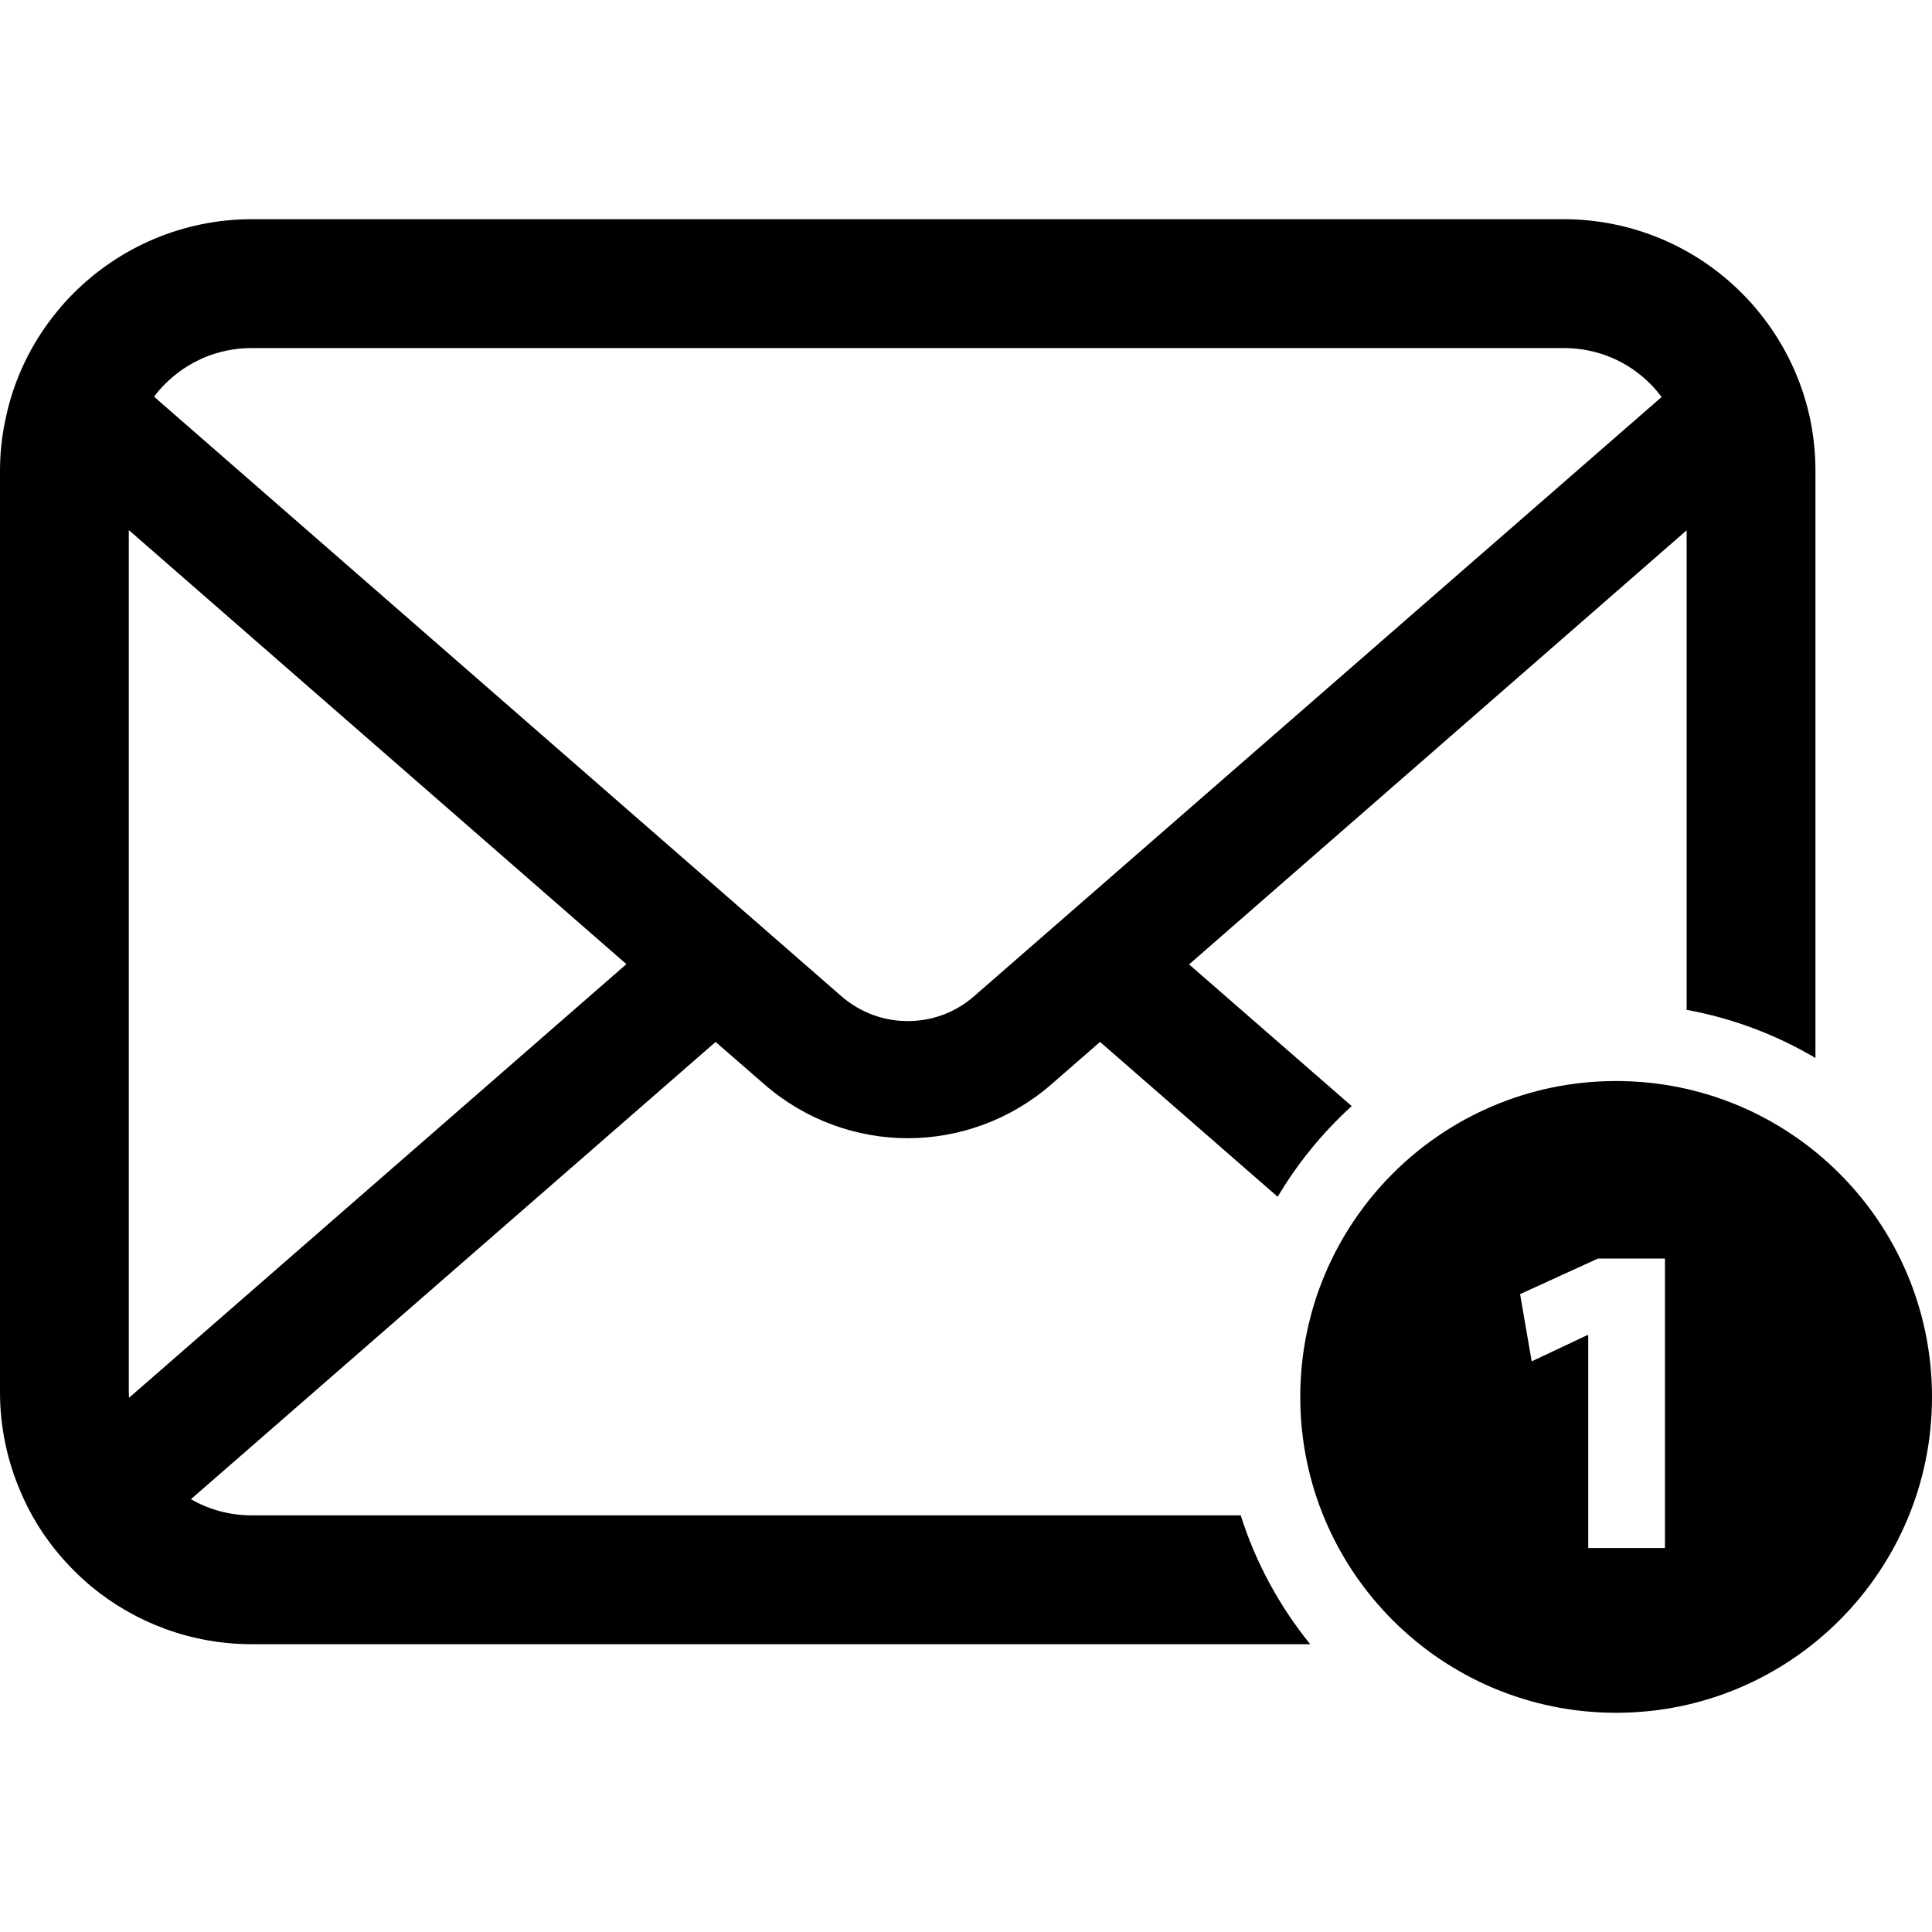
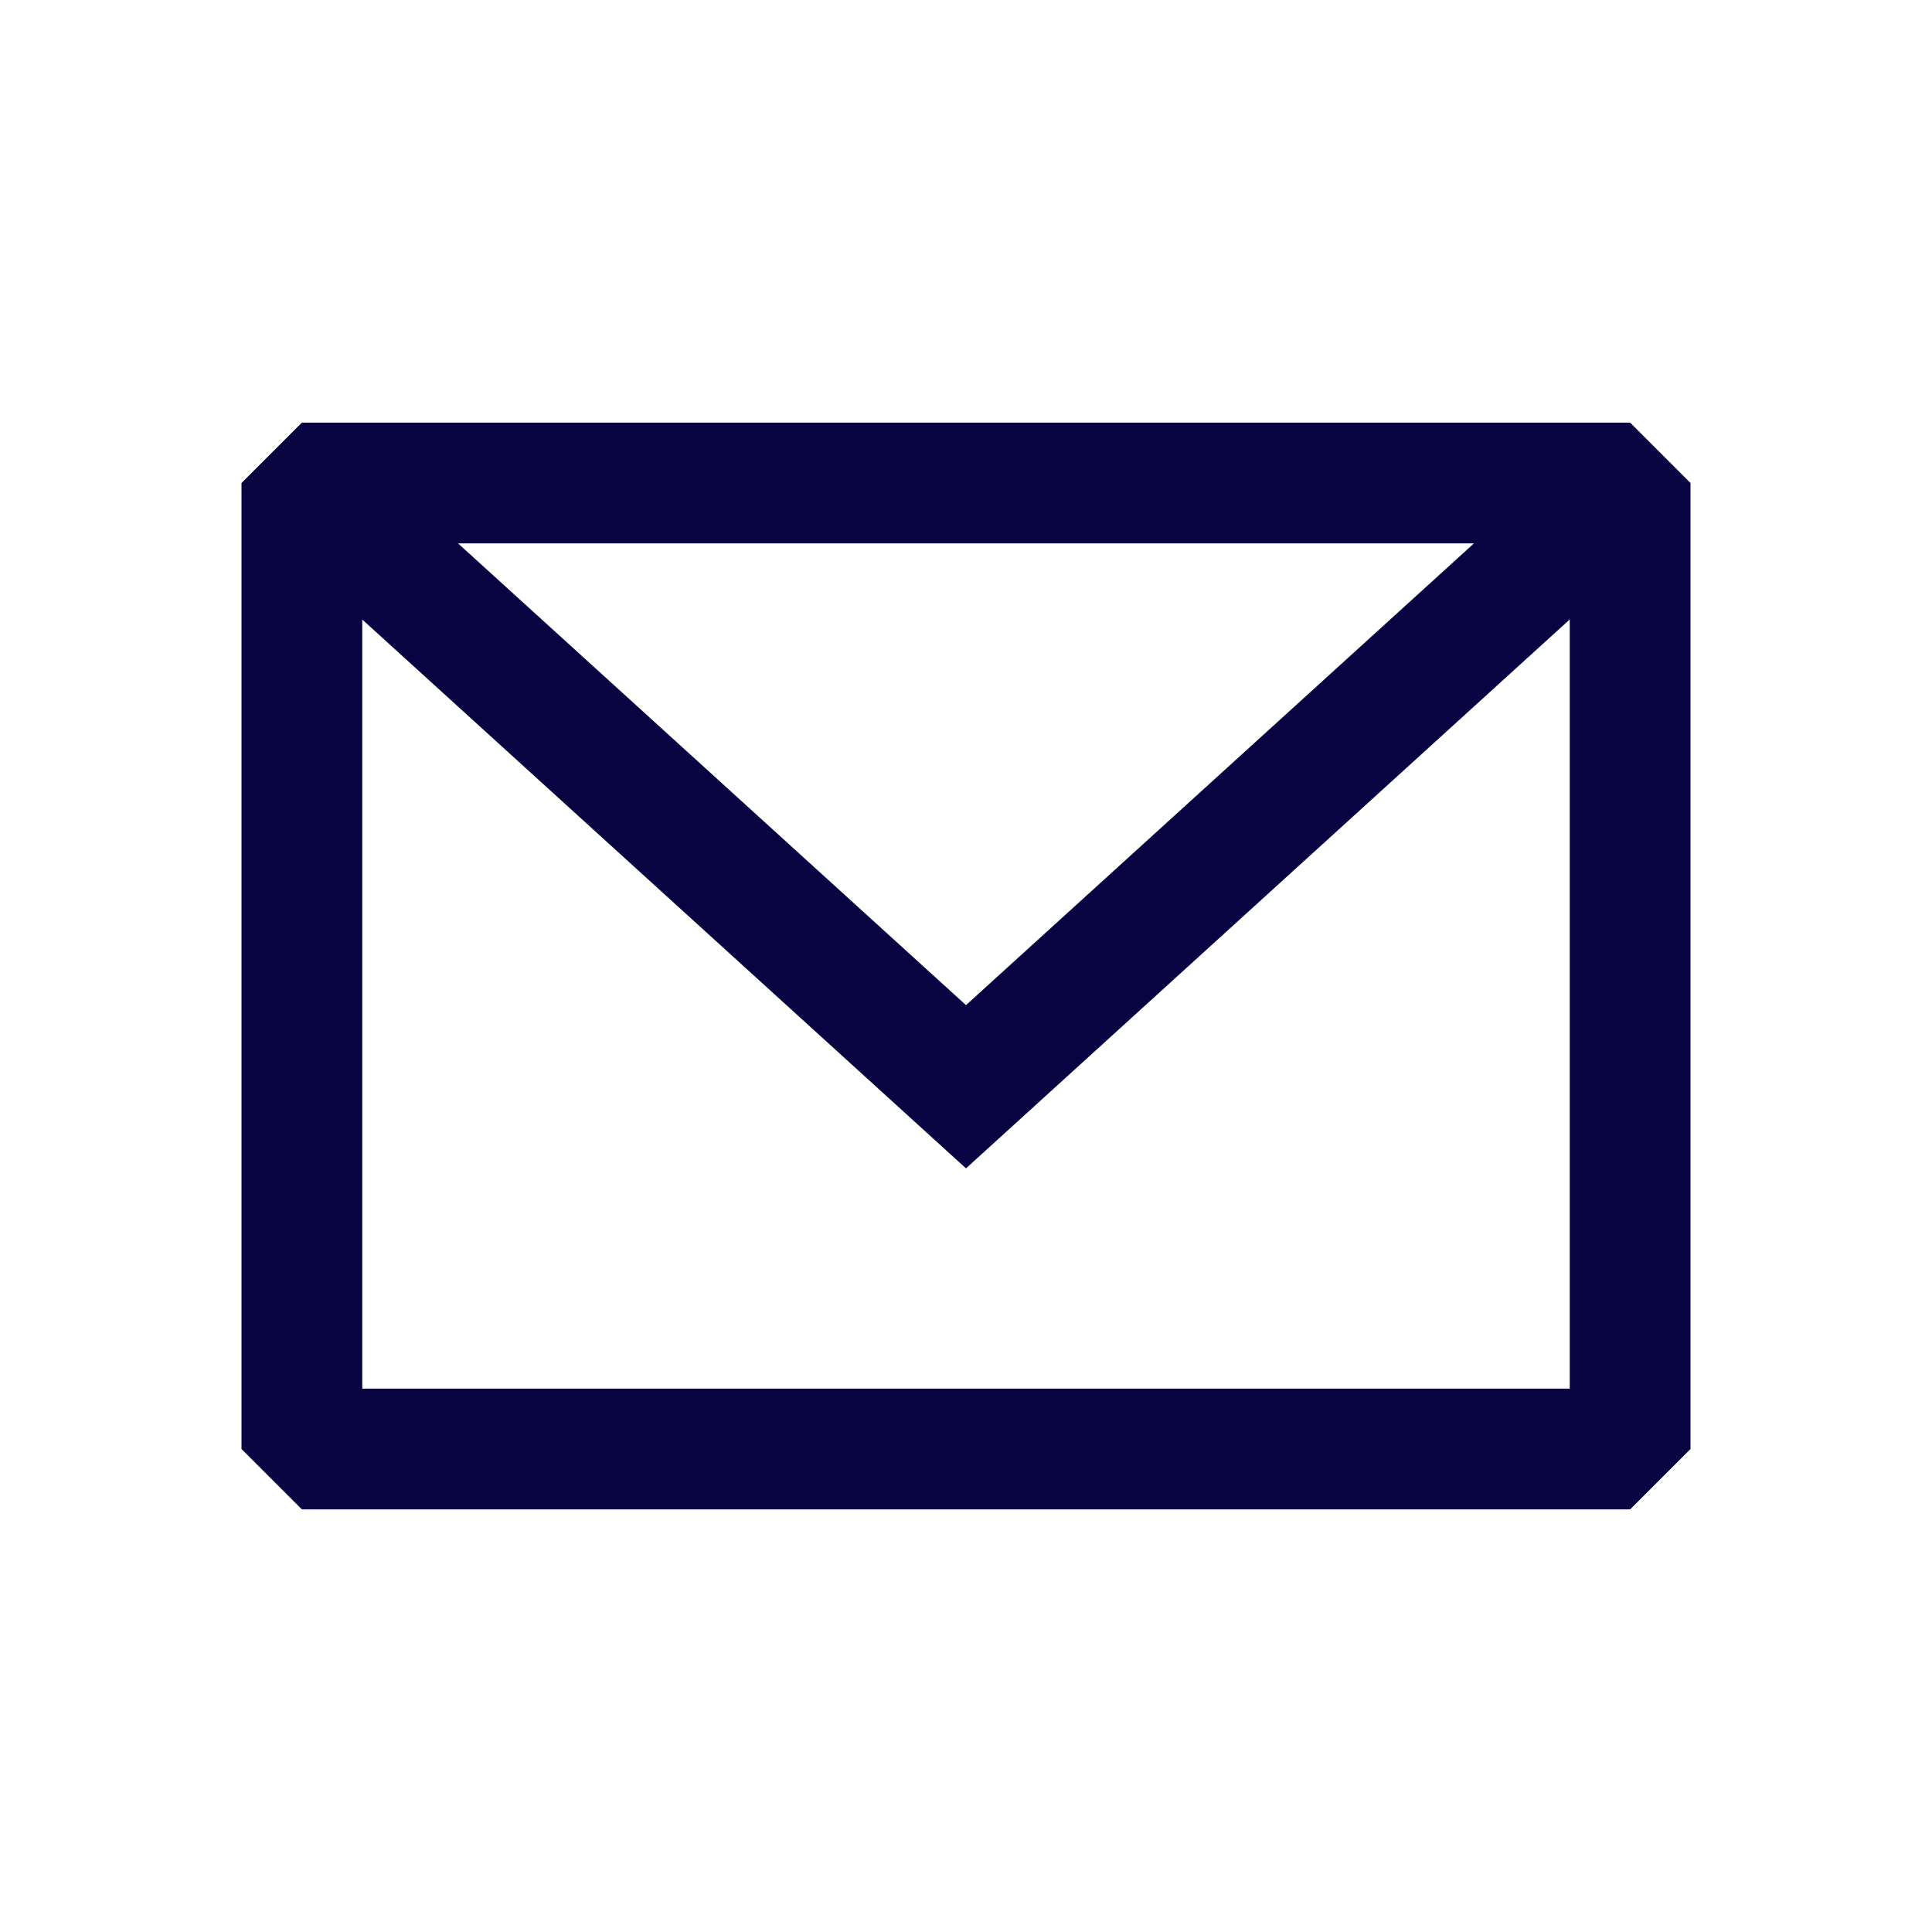
- <svg xmlns="http://www.w3.org/2000/svg" height="800px" width="800px" version="1.1" id="_x32_" viewBox="0 0 512 512" xml:space="preserve">
-   <style type="text/css">
- 	.st0{fill:#000000;}
- </style>
-   <g>
-     <path class="st0" d="M66.734,401.582c-5.902,0-11.421-1.551-16.135-4.277l139.049-121.182l12.979,11.294   c10.863,9.44,24.46,14.22,37.93,14.22c13.536,0,27.133-4.78,37.996-14.22l12.973-11.294l47.074,41.038   c5.324-8.971,11.939-17.054,19.613-24.038l-43.093-37.547L446.977,140.54v127.084c12.26,2.236,23.756,6.62,34.136,12.75V124.834   c0-4.404-0.43-8.762-1.236-12.979c-2.175-10.925-7.016-20.922-13.778-29.181c-1.43-1.8-2.921-3.411-4.54-5.022   c-11.978-12.046-28.804-19.56-47.182-19.56H66.734c-18.377,0-35.136,7.514-47.182,19.56c-1.612,1.611-3.102,3.222-4.532,5.022   c-6.768,8.259-11.609,18.256-13.717,29.181C0.43,116.072,0,120.43,0,124.834v244.162c0,9.367,1.987,18.371,5.526,26.502   c3.283,7.762,8.131,14.785,14.026,20.673c1.491,1.491,2.981,2.86,4.593,4.224c11.549,9.561,26.454,15.336,42.589,15.336h280.481   c-8.118-10.032-14.436-21.567-18.412-34.15H66.734z M43.697,101.797c5.962-5.956,13.973-9.561,23.037-9.561h347.645   c9.065,0,17.142,3.606,23.037,9.561c1.047,1.061,2.042,2.243,2.921,3.418L258.128,264.017c-5.029,4.405-11.24,6.581-17.571,6.581   c-6.271,0-12.476-2.176-17.572-6.581L40.85,105.148C41.656,103.973,42.65,102.858,43.697,101.797z M34.136,368.997V140.479   L166,255.51L34.203,370.42C34.136,369.984,34.136,369.494,34.136,368.997z" />
-     <path class="st0" d="M428.285,286.484c-46.235,0-83.702,37.48-83.702,83.715c0,46.228,37.467,83.708,83.702,83.708   c46.242,0,83.715-37.48,83.715-83.708C512,323.963,474.527,286.484,428.285,286.484z M441.23,410.236h-20.331v-56.421h-0.242   l-14.744,6.963l-3.076-17.82l20.654-9.441h17.74V410.236z" />
-   </g>
+ <svg xmlns="http://www.w3.org/2000/svg" width="800px" height="800px" viewBox="0 0 24 24" fill="none">
+   <path fill-rule="evenodd" clip-rule="evenodd" d="M3.75 5.25L3 6V18L3.75 18.75H20.25L21 18V6L20.25 5.25H3.75ZM4.5 7.696V17.25H19.5V7.695L12 14.514L4.5 7.696ZM18.31 6.75H5.69L12 12.486L18.31 6.75Z" fill="#080341" />
</svg>
